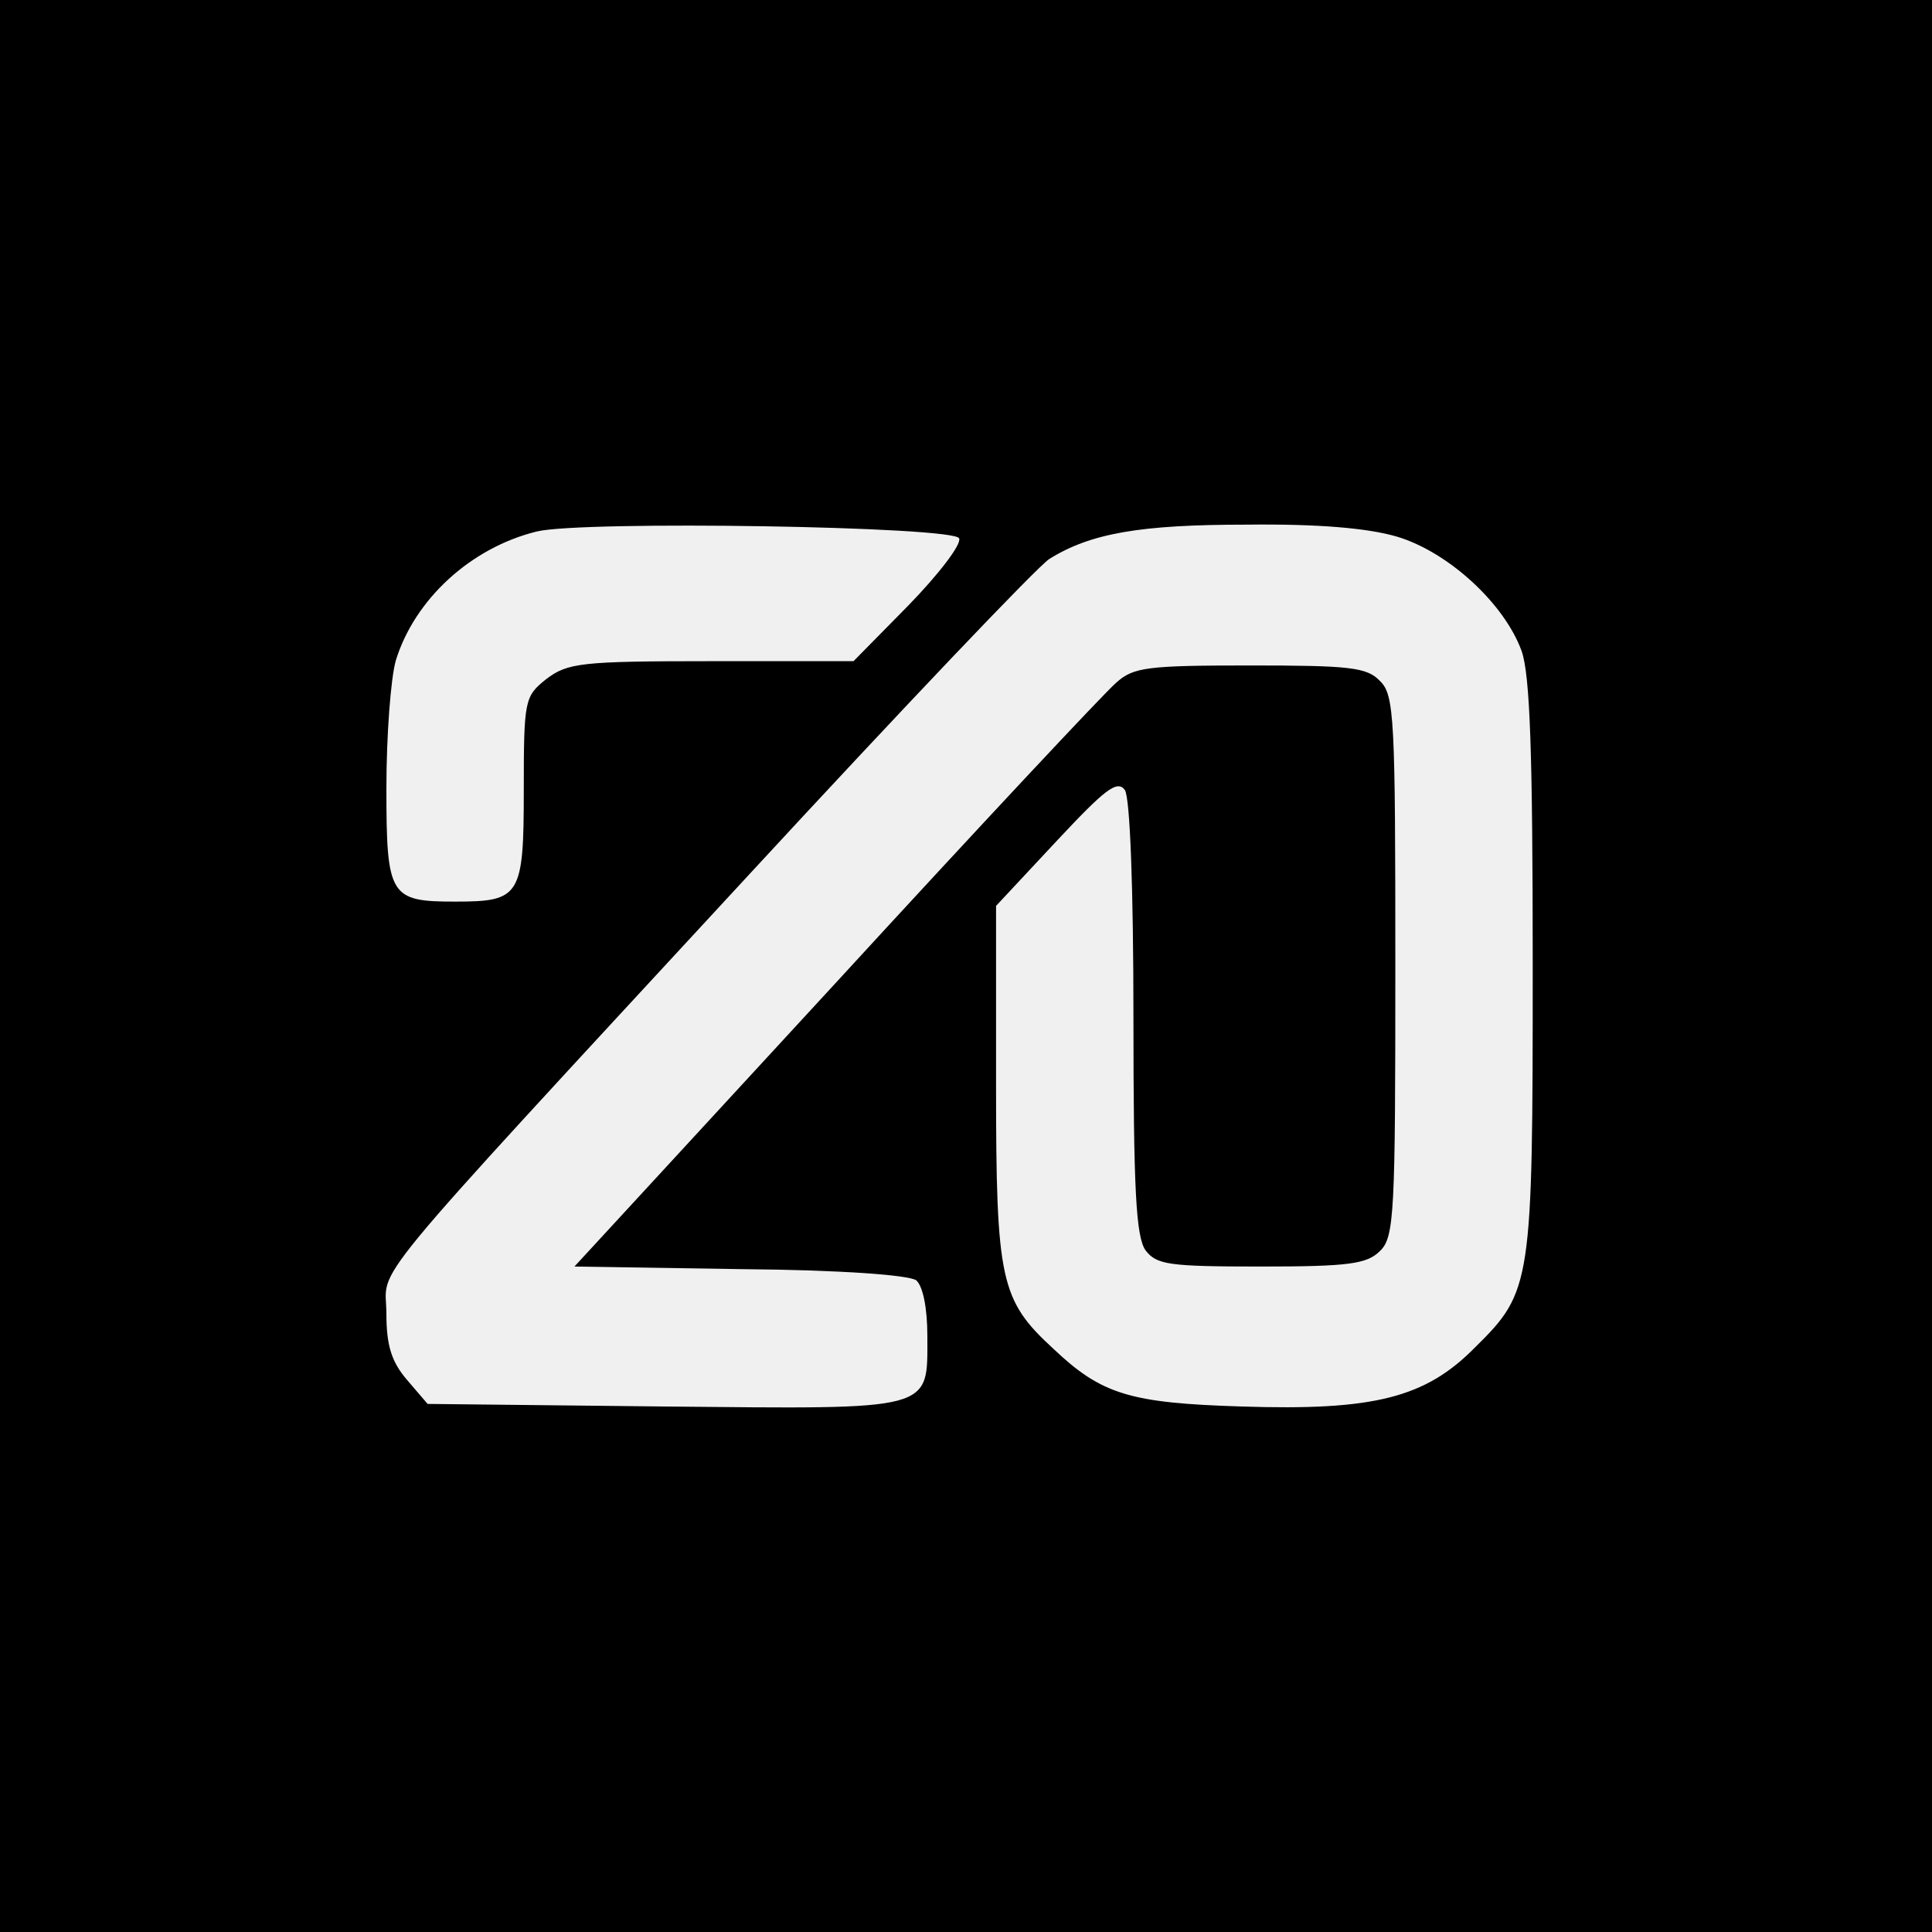
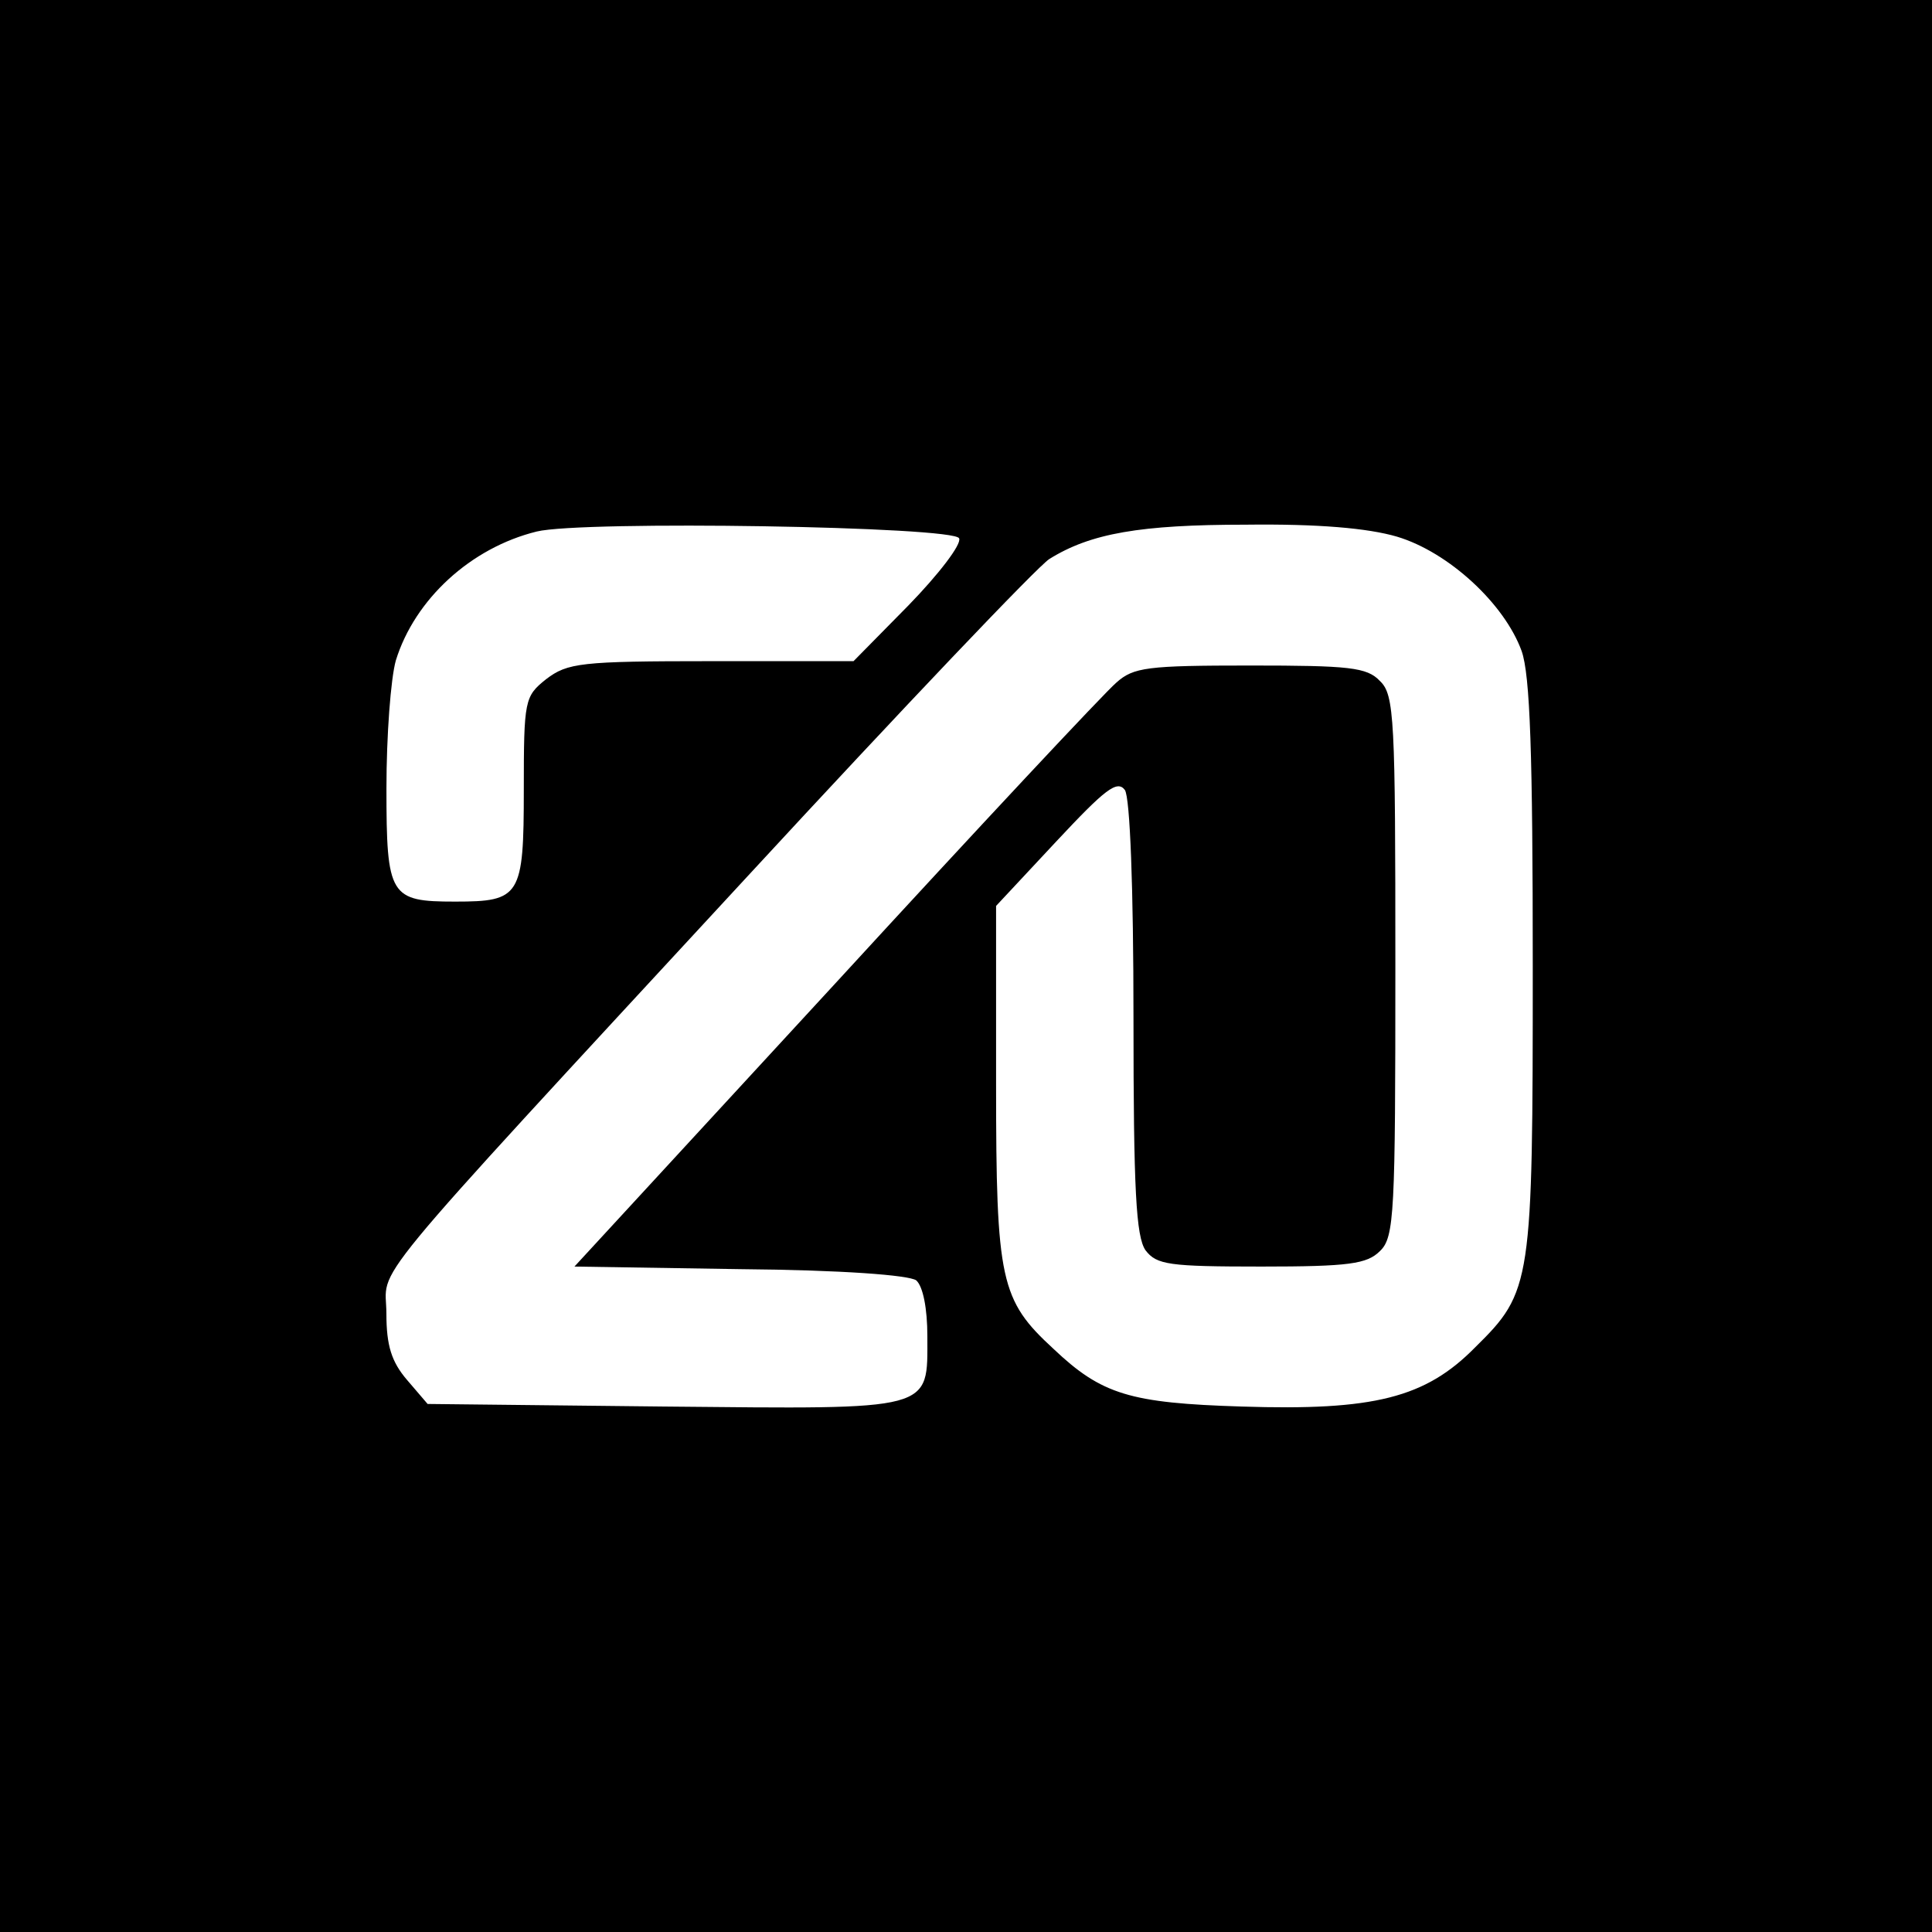
- <svg xmlns="http://www.w3.org/2000/svg" version="1.0" width="225pt" height="225pt" viewBox="0 0 225 225" preserveAspectRatio="xMidYMid meet">
-   <g transform="translate(0,225) scale(0.1,-0.1)" fill="#000000" stroke="none">
-     <path d="M0 1125 l0 -1125 1125 0 1125 0 0 1125 0 1125 -1125 0 -1125 0 0 -1125z m1117 498 c3 -7 -24 -42 -59 -78 l-64 -65 -166 0 c-152 0 -167 -2 -192 -21 -25 -20 -26 -24 -26 -129 0 -124 -4 -130 -80 -130 -76 0 -80 6 -80 132 0 61 5 128 11 149 22 71 87 131 164 150 53 13 488 6 492 -8z m510 2 c60 -18 125 -78 145 -133 10 -28 13 -121 13 -367 0 -370 -1 -379 -67 -444 -58 -59 -118 -74 -272 -69 -130 4 -163 14 -219 67 -62 57 -67 79 -67 308 l0 208 70 75 c57 61 71 72 80 60 6 -9 10 -113 10 -266 0 -200 3 -254 14 -270 13 -17 27 -19 135 -19 102 0 123 3 138 18 17 16 18 44 18 332 0 288 -1 316 -18 332 -15 16 -36 18 -151 18 -120 0 -136 -2 -156 -20 -13 -11 -160 -168 -327 -350 l-304 -330 192 -3 c121 -1 197 -7 206 -13 8 -7 13 -33 13 -65 0 -88 10 -85 -307 -82 l-275 3 -24 28 c-18 21 -24 40 -24 77 0 58 -39 12 421 510 180 195 338 361 351 369 48 30 106 40 229 40 84 1 142 -4 176 -14z" />
-   </g>
+ <svg xmlns="http://www.w3.org/2000/svg" version="1.0" width="62" height="62" viewBox="0 0 46.5 46.5" fill="#000">
+   <rect width="62" height="62" rx="31" fill="#fff" />
+   <path d="M0 23.25V46.5h46.5V0H0zm23.085 -10.292c0.062 0.145 -0.496 0.868 -1.219 1.612L20.543 15.913H17.112c-3.141 0 -3.451 0.041 -3.968 0.434 -0.517 0.413 -0.537 0.496 -0.537 2.666 0 2.563 -0.083 2.687 -1.653 2.687s-1.653 -0.124 -1.653 -2.728c0 -1.261 0.103 -2.645 0.227 -3.079 0.455 -1.467 1.798 -2.707 3.389 -3.1 1.095 -0.269 10.085 -0.124 10.168 0.165m10.54 -0.041c1.24 0.372 2.583 1.612 2.997 2.749 0.207 0.579 0.269 2.501 0.269 7.585 0 7.647 -0.021 7.833 -1.385 9.176 -1.199 1.219 -2.439 1.529 -5.621 1.426 -2.687 -0.083 -3.369 -0.289 -4.526 -1.385 -1.281 -1.178 -1.385 -1.633 -1.385 -6.365v-4.299l1.447 -1.55c1.178 -1.261 1.467 -1.488 1.653 -1.24 0.124 0.186 0.207 2.335 0.207 5.497 0 4.133 0.062 5.249 0.289 5.58 0.269 0.351 0.558 0.393 2.79 0.393 2.108 0 2.542 -0.062 2.852 -0.372 0.351 -0.331 0.372 -0.909 0.372 -6.861s-0.021 -6.531 -0.372 -6.861c-0.31 -0.331 -0.744 -0.372 -3.121 -0.372 -2.48 0 -2.811 0.041 -3.224 0.413 -0.269 0.227 -3.307 3.472 -6.758 7.233l-6.283 6.82 3.968 0.062c2.501 0.021 4.071 0.145 4.257 0.269 0.165 0.145 0.269 0.682 0.269 1.343 0 1.819 0.207 1.757 -6.345 1.695l-5.683 -0.062 -0.496 -0.579c-0.372 -0.434 -0.496 -0.827 -0.496 -1.591 0 -1.199 -0.806 -0.248 8.701 -10.54 3.72 -4.03 6.985 -7.461 7.254 -7.626 0.992 -0.62 2.191 -0.827 4.733 -0.827 1.736 -0.021 2.935 0.083 3.637 0.289" />
</svg>
